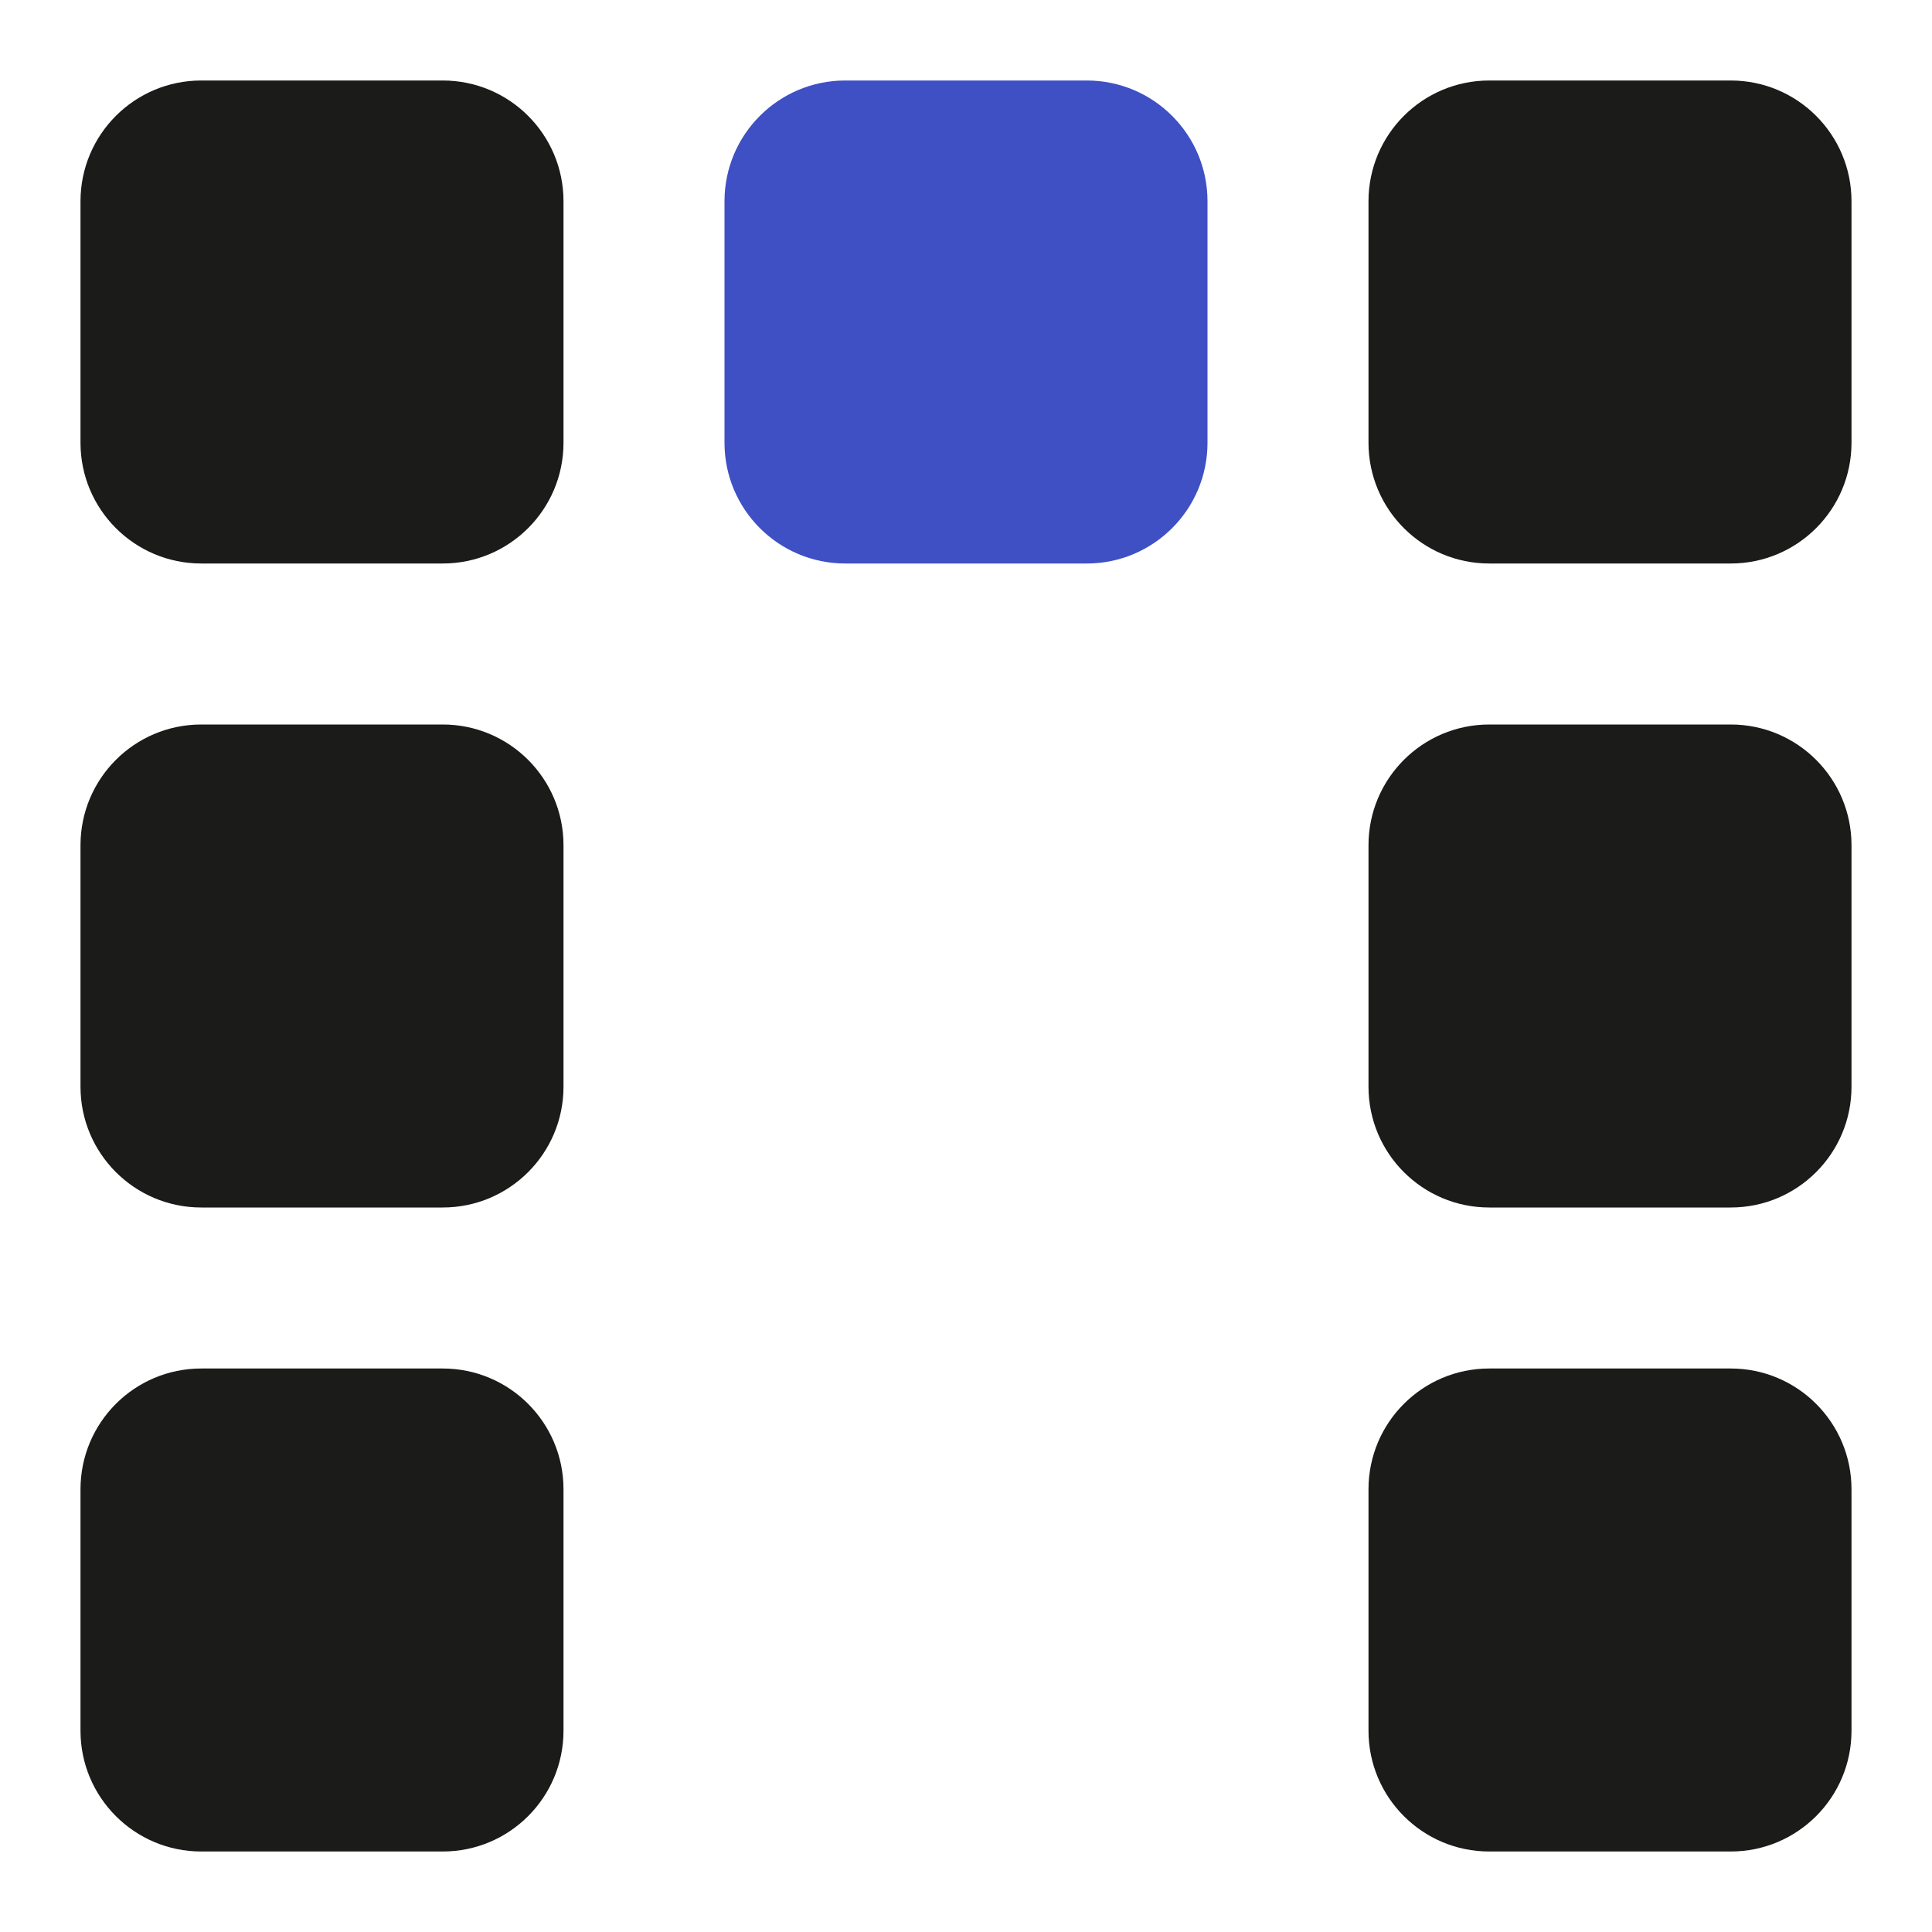
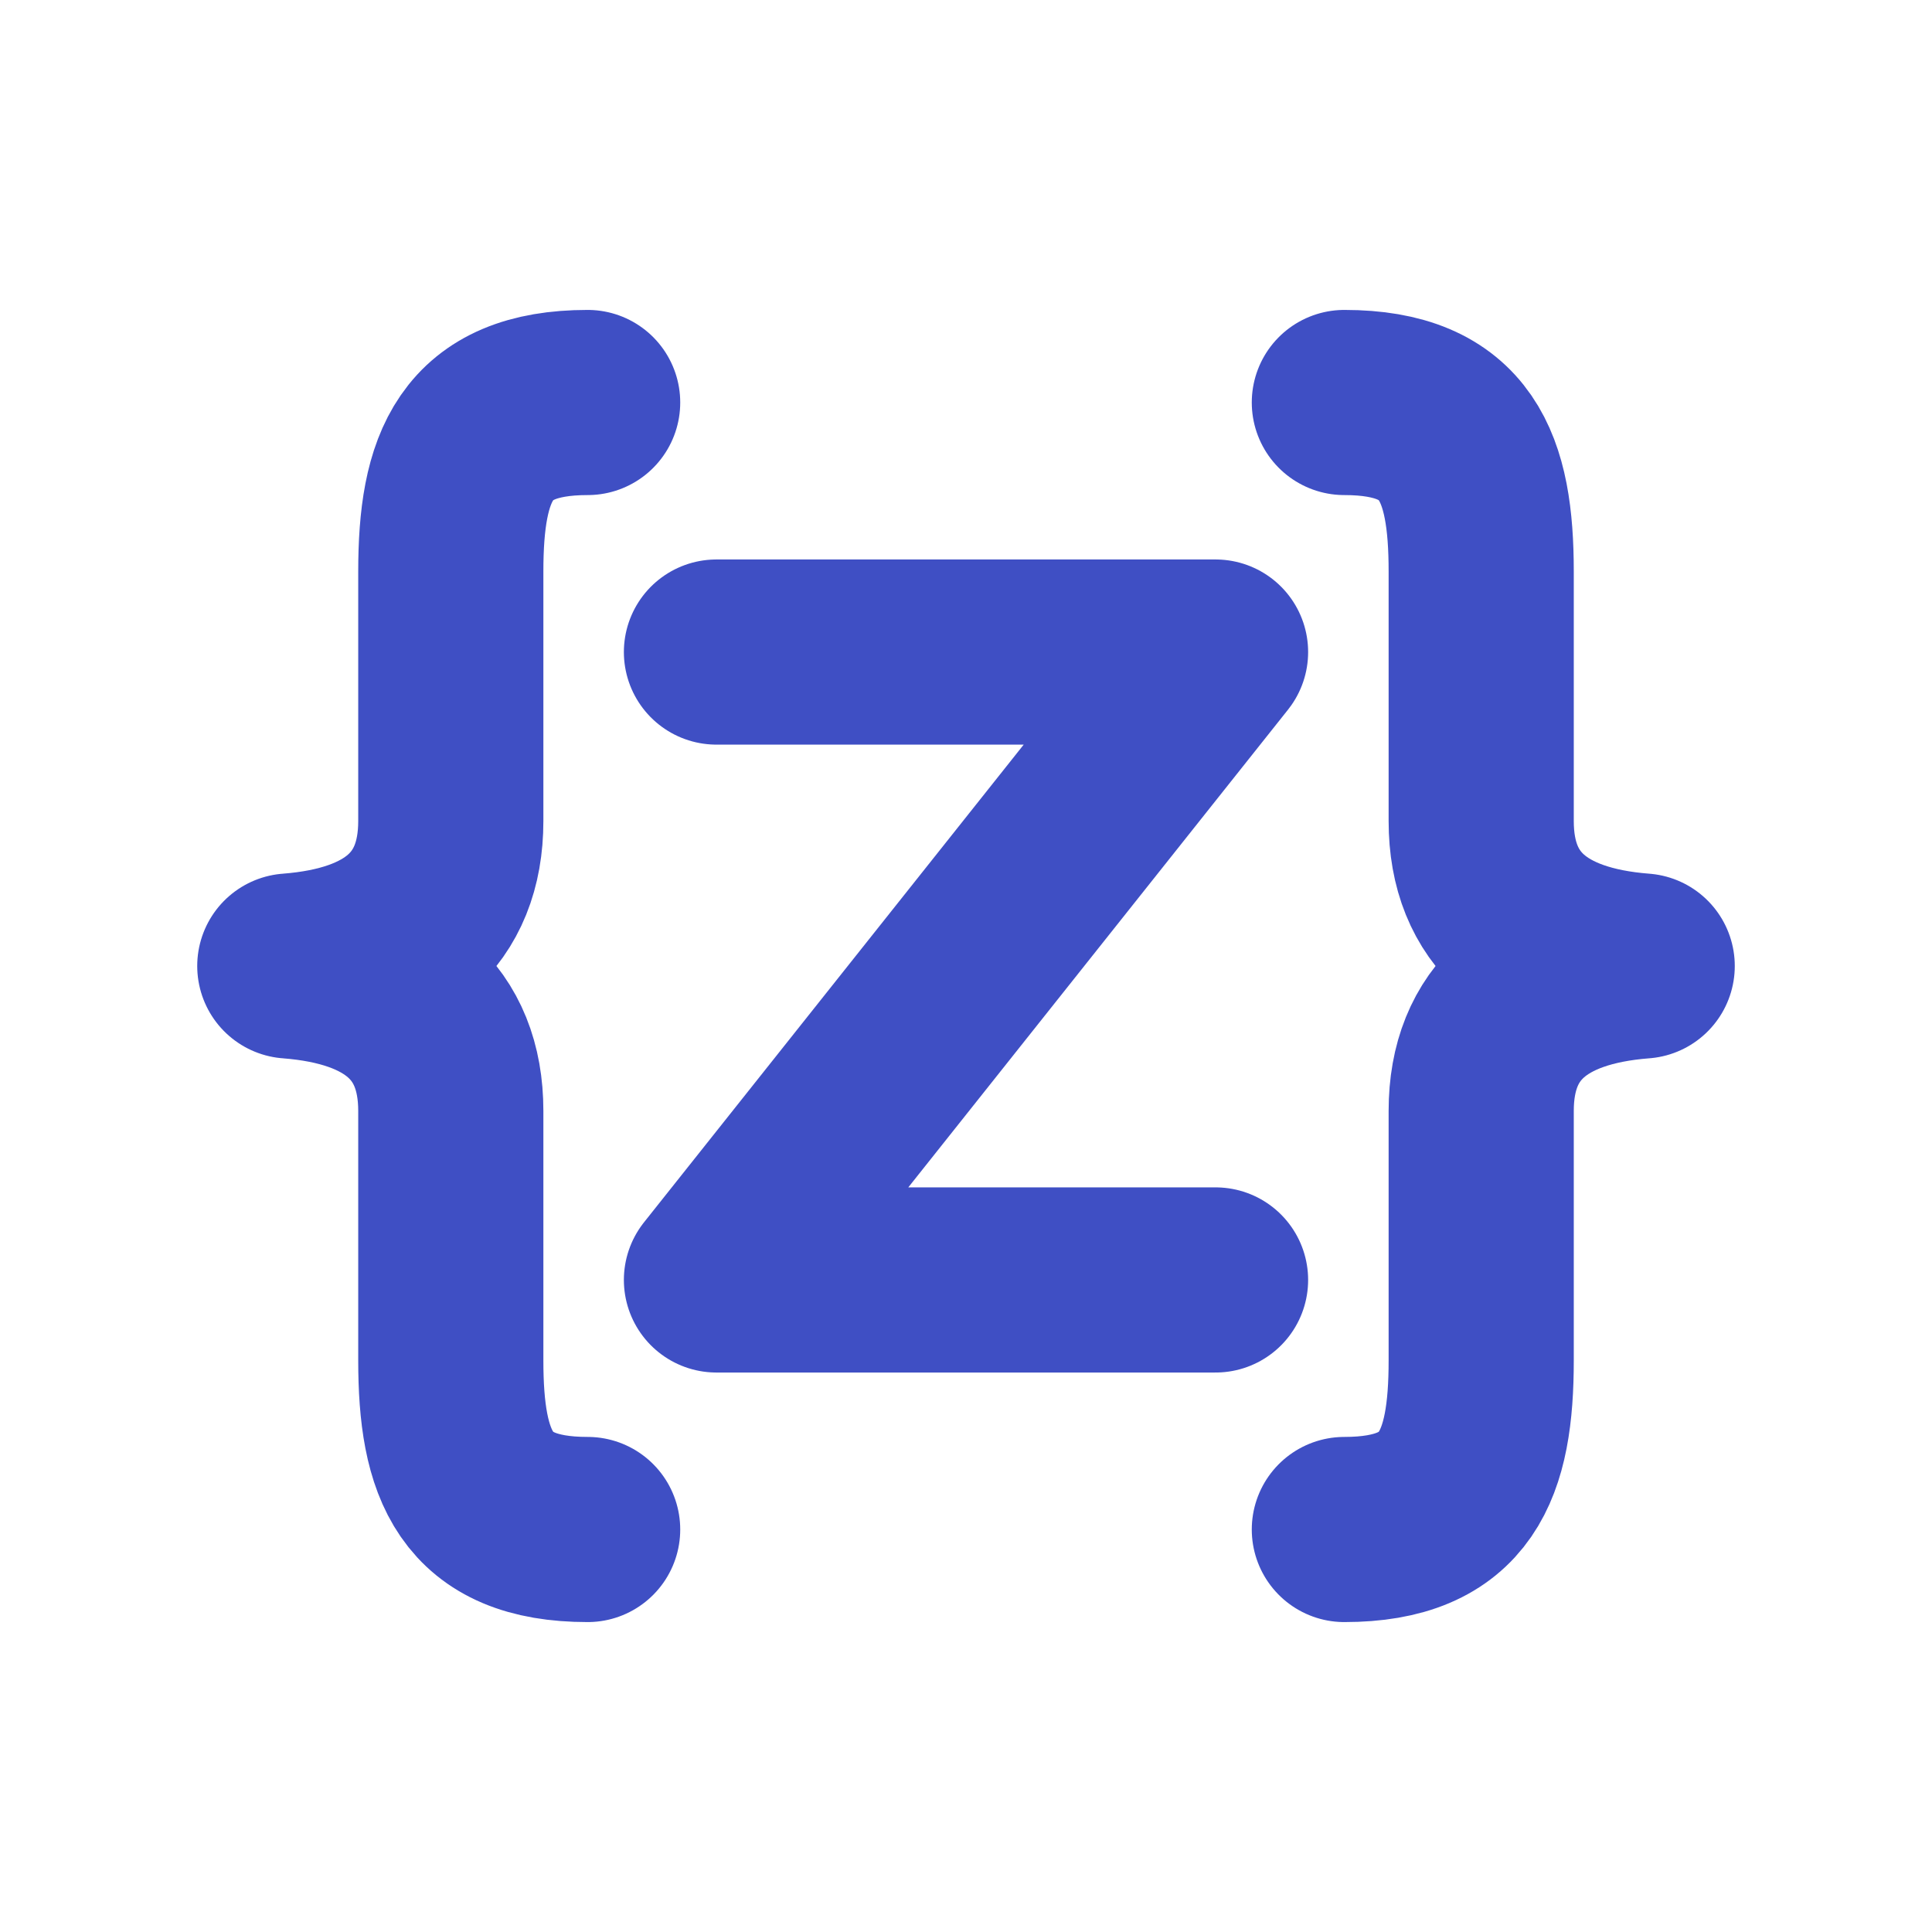
<svg xmlns="http://www.w3.org/2000/svg" viewBox="0 0 24 24" width="512" height="512">
-   <path d="M2.5 1H5.5A1.5 1.5 0 0 1 7 2.5V5.5A1.5 1.5 0 0 1 5.5 7H2.5A1.5 1.5 0 0 1 1 5.5V2.5A1.5 1.5 0 0 1 2.5 1ZM18.5 1H21.5A1.5 1.5 0 0 1 23 2.5V5.5A1.5 1.5 0 0 1 21.5 7H18.5A1.5 1.5 0 0 1 17 5.5V2.5A1.5 1.5 0 0 1 18.5 1ZM2.5 9H5.5A1.5 1.5 0 0 1 7 10.5V13.5A1.5 1.5 0 0 1 5.5 15H2.5A1.5 1.5 0 0 1 1 13.5V10.5A1.5 1.5 0 0 1 2.5 9ZM18.5 9H21.5A1.5 1.5 0 0 1 23 10.5V13.5A1.5 1.5 0 0 1 21.5 15H18.5A1.5 1.5 0 0 1 17 13.5V10.5A1.5 1.5 0 0 1 18.5 9ZM2.5 17H5.5A1.5 1.5 0 0 1 7 18.5V21.5A1.5 1.5 0 0 1 5.5 23H2.5A1.5 1.5 0 0 1 1 21.5V18.5A1.5 1.5 0 0 1 2.5 17ZM18.5 17H21.5A1.5 1.5 0 0 1 23 18.5V21.5A1.5 1.5 0 0 1 21.5 23H18.5A1.5 1.5 0 0 1 17 21.5V18.5A1.5 1.5 0 0 1 18.5 17Z" fill="#1b1b19" />
-   <path d="M10.5 1H13.5A1.5 1.5 0 0 1 15 2.5V5.5A1.5 1.5 0 0 1 13.5 7H10.5A1.5 1.5 0 0 1 9 5.5V2.5A1.5 1.5 0 0 1 10.5 1Z" fill="#3f4fc4" />
+   <g fill="none" stroke="#3f4fc4" stroke-width="2.3" stroke-linecap="round" stroke-linejoin="round">
+     <path d="M7.3 5C5.9 5 5.6 5.8 5.6 7.1V10.2C5.6 11.3 4.9 11.9 3.6 12C4.9 12.1 5.6 12.7 5.6 13.8V16.9C5.6 18.2 5.9 19 7.3 19" />
+     <path d="M16.7 5C18.1 5 18.4 5.8 18.4 7.1V10.2C18.4 11.3 19.1 11.9 20.4 12C19.1 12.1 18.4 12.7 18.4 13.8V16.9C18.4 18.2 18.1 19 16.7 19" />
+     <path d="M8.9 8.1H15.1L8.9 15.9H15.1" />
+   </g>
</svg>
